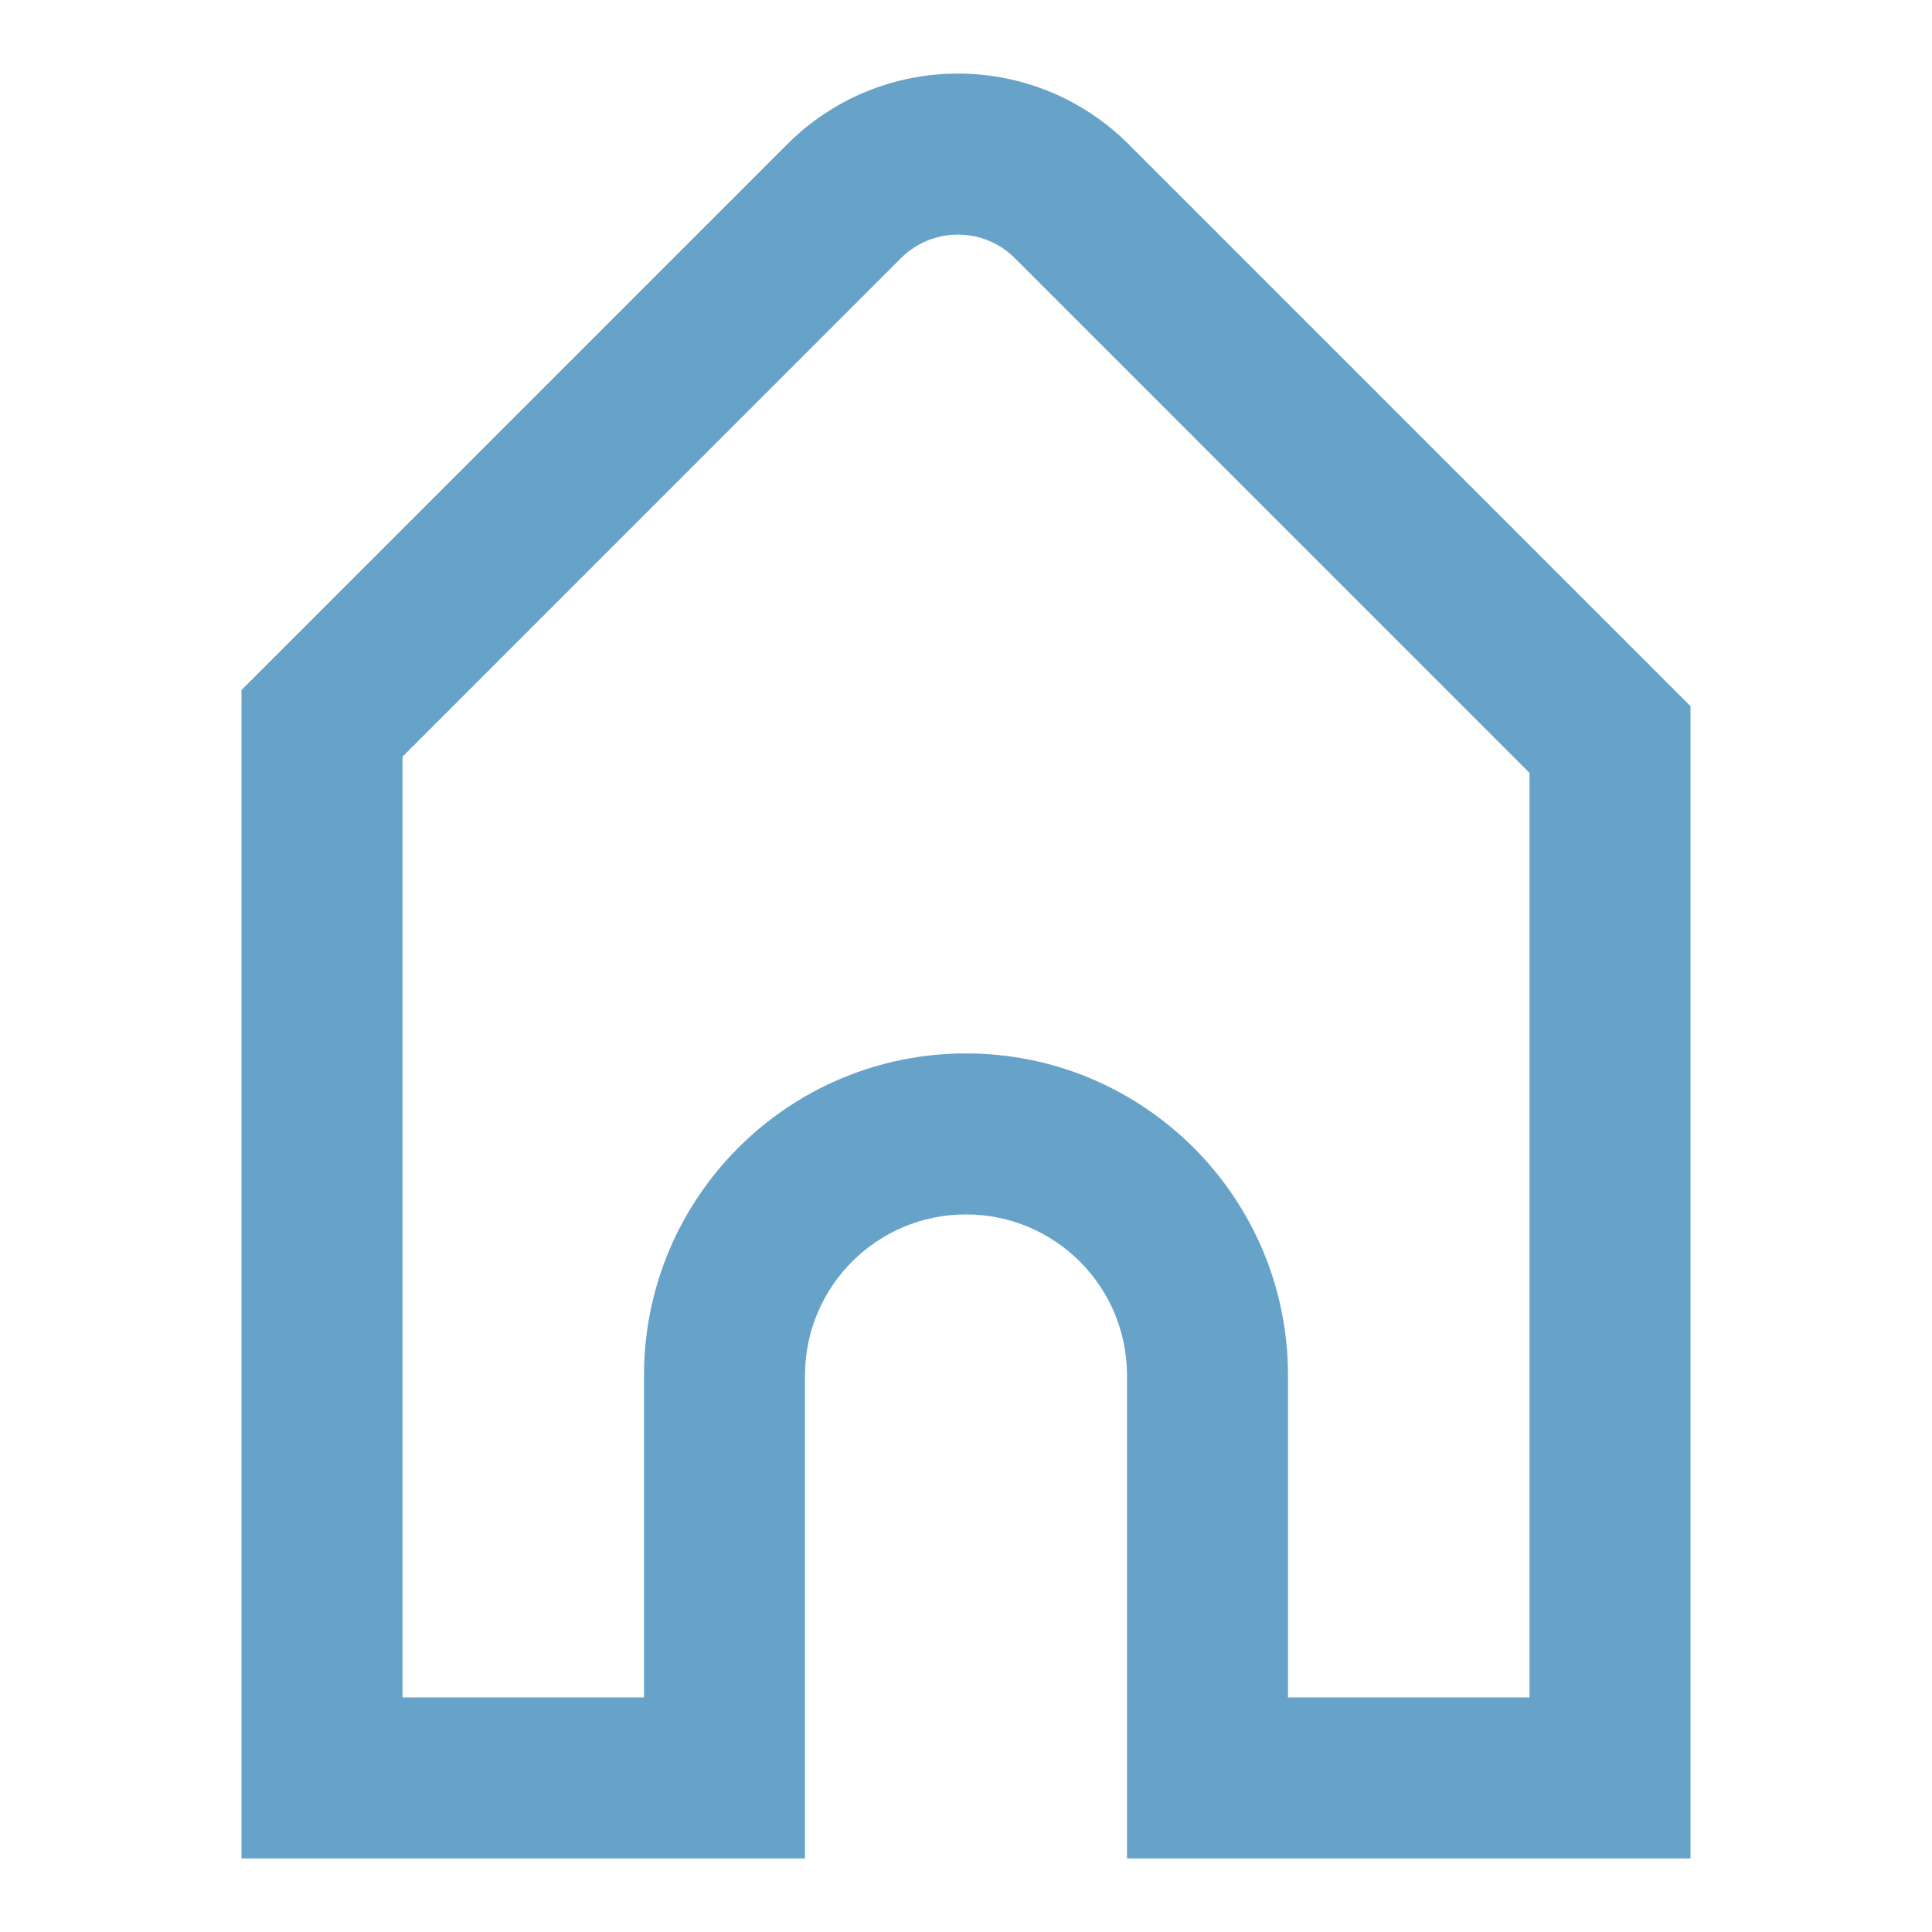
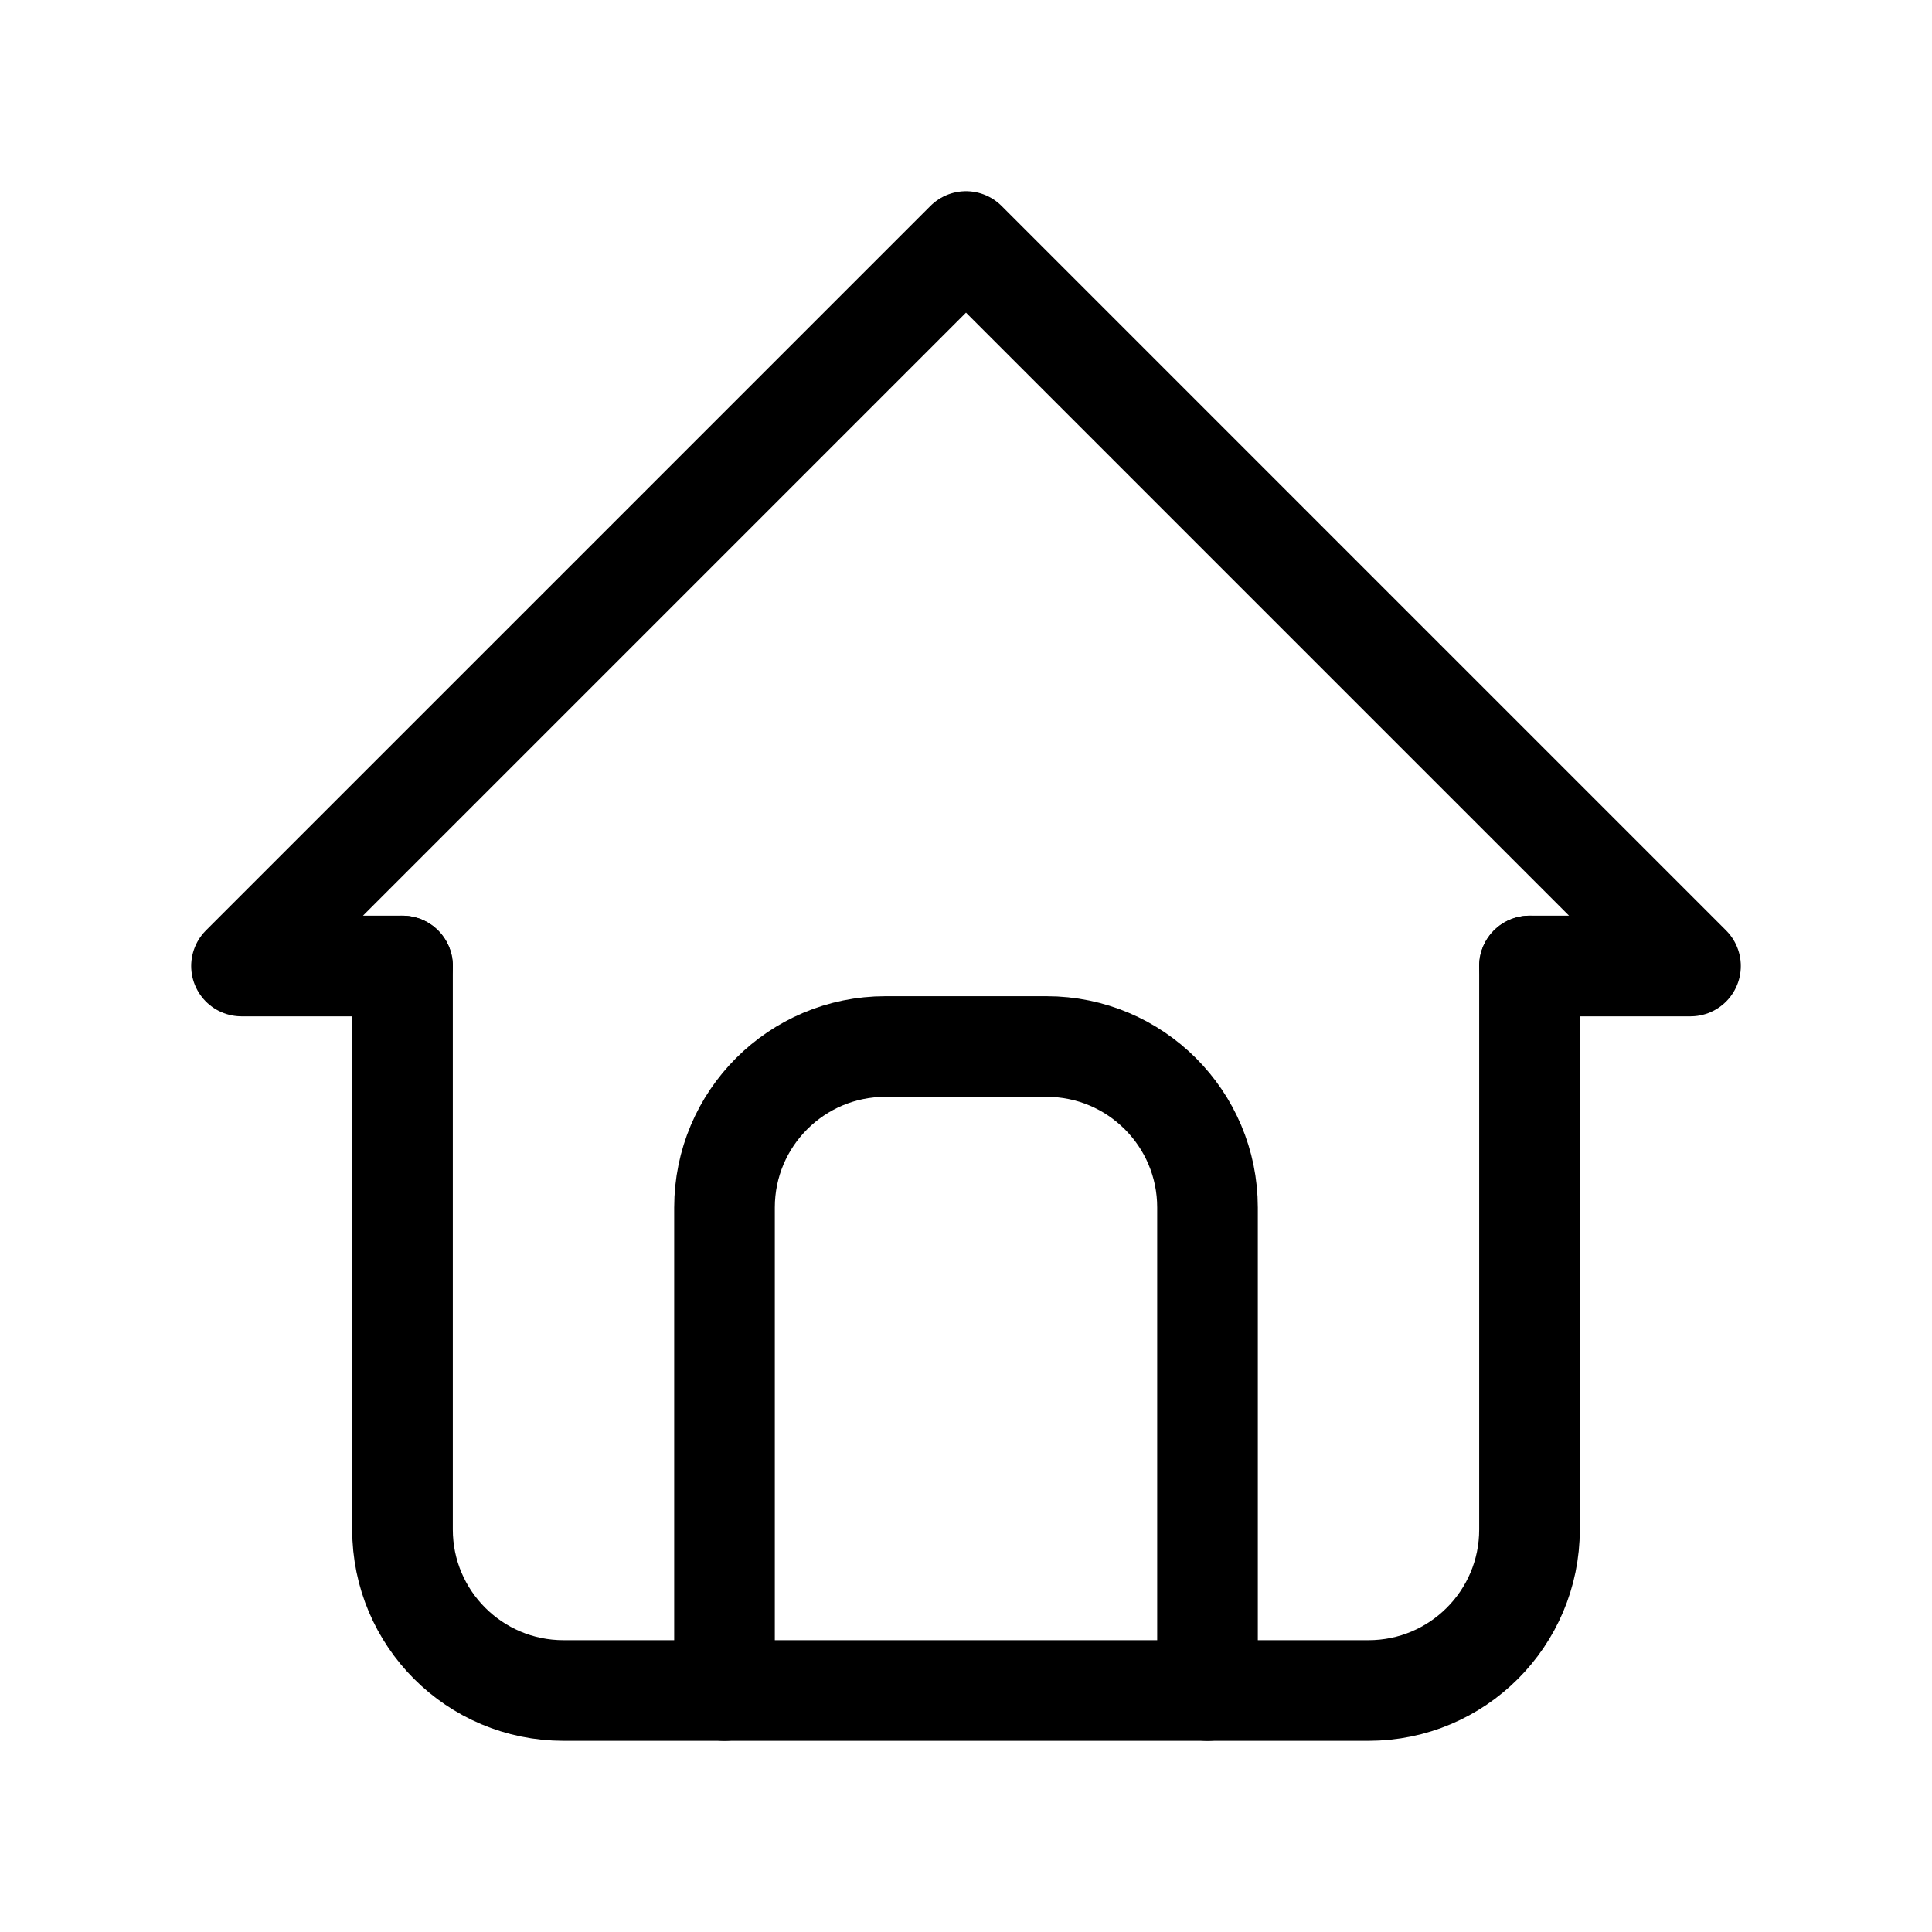
- <svg xmlns="http://www.w3.org/2000/svg" width="24" height="24" viewBox="0 0 24 24" fill="none">
-   <path fill-rule="evenodd" clip-rule="evenodd" d="M21 8.772L14.021 1.793C12.849 0.621 10.95 0.621 9.778 1.793L3 8.571V23.086H10V17.086C10 15.981 10.895 15.086 12 15.086C13.105 15.086 14 15.981 14 17.086V23.086H21V8.772ZM11.192 3.207L5 9.4V21.086H8V17.086C8 14.877 9.791 13.086 12 13.086C14.209 13.086 16 14.877 16 17.086V21.086H19V9.601L12.607 3.207C12.216 2.817 11.583 2.817 11.192 3.207Z" fill="#67a3c9" />
+ <svg xmlns="http://www.w3.org/2000/svg" width="24" height="24" viewBox="0 0 24 24" fill="none" stroke="currentColor" stroke-width="1.25" stroke-linecap="round" stroke-linejoin="round" class="icon icon-tabler icons-tabler-outline icon-tabler-home">
+   <path stroke="none" d="M0 0h24v24H0z" fill="none" />
+   <path d="M5 12l-2 0l9 -9l9 9l-2 0" />
+   <path d="M5 12v7a2 2 0 0 0 2 2h10a2 2 0 0 0 2 -2v-7" />
+   <path d="M9 21v-6a2 2 0 0 1 2 -2h2a2 2 0 0 1 2 2v6" />
</svg>
